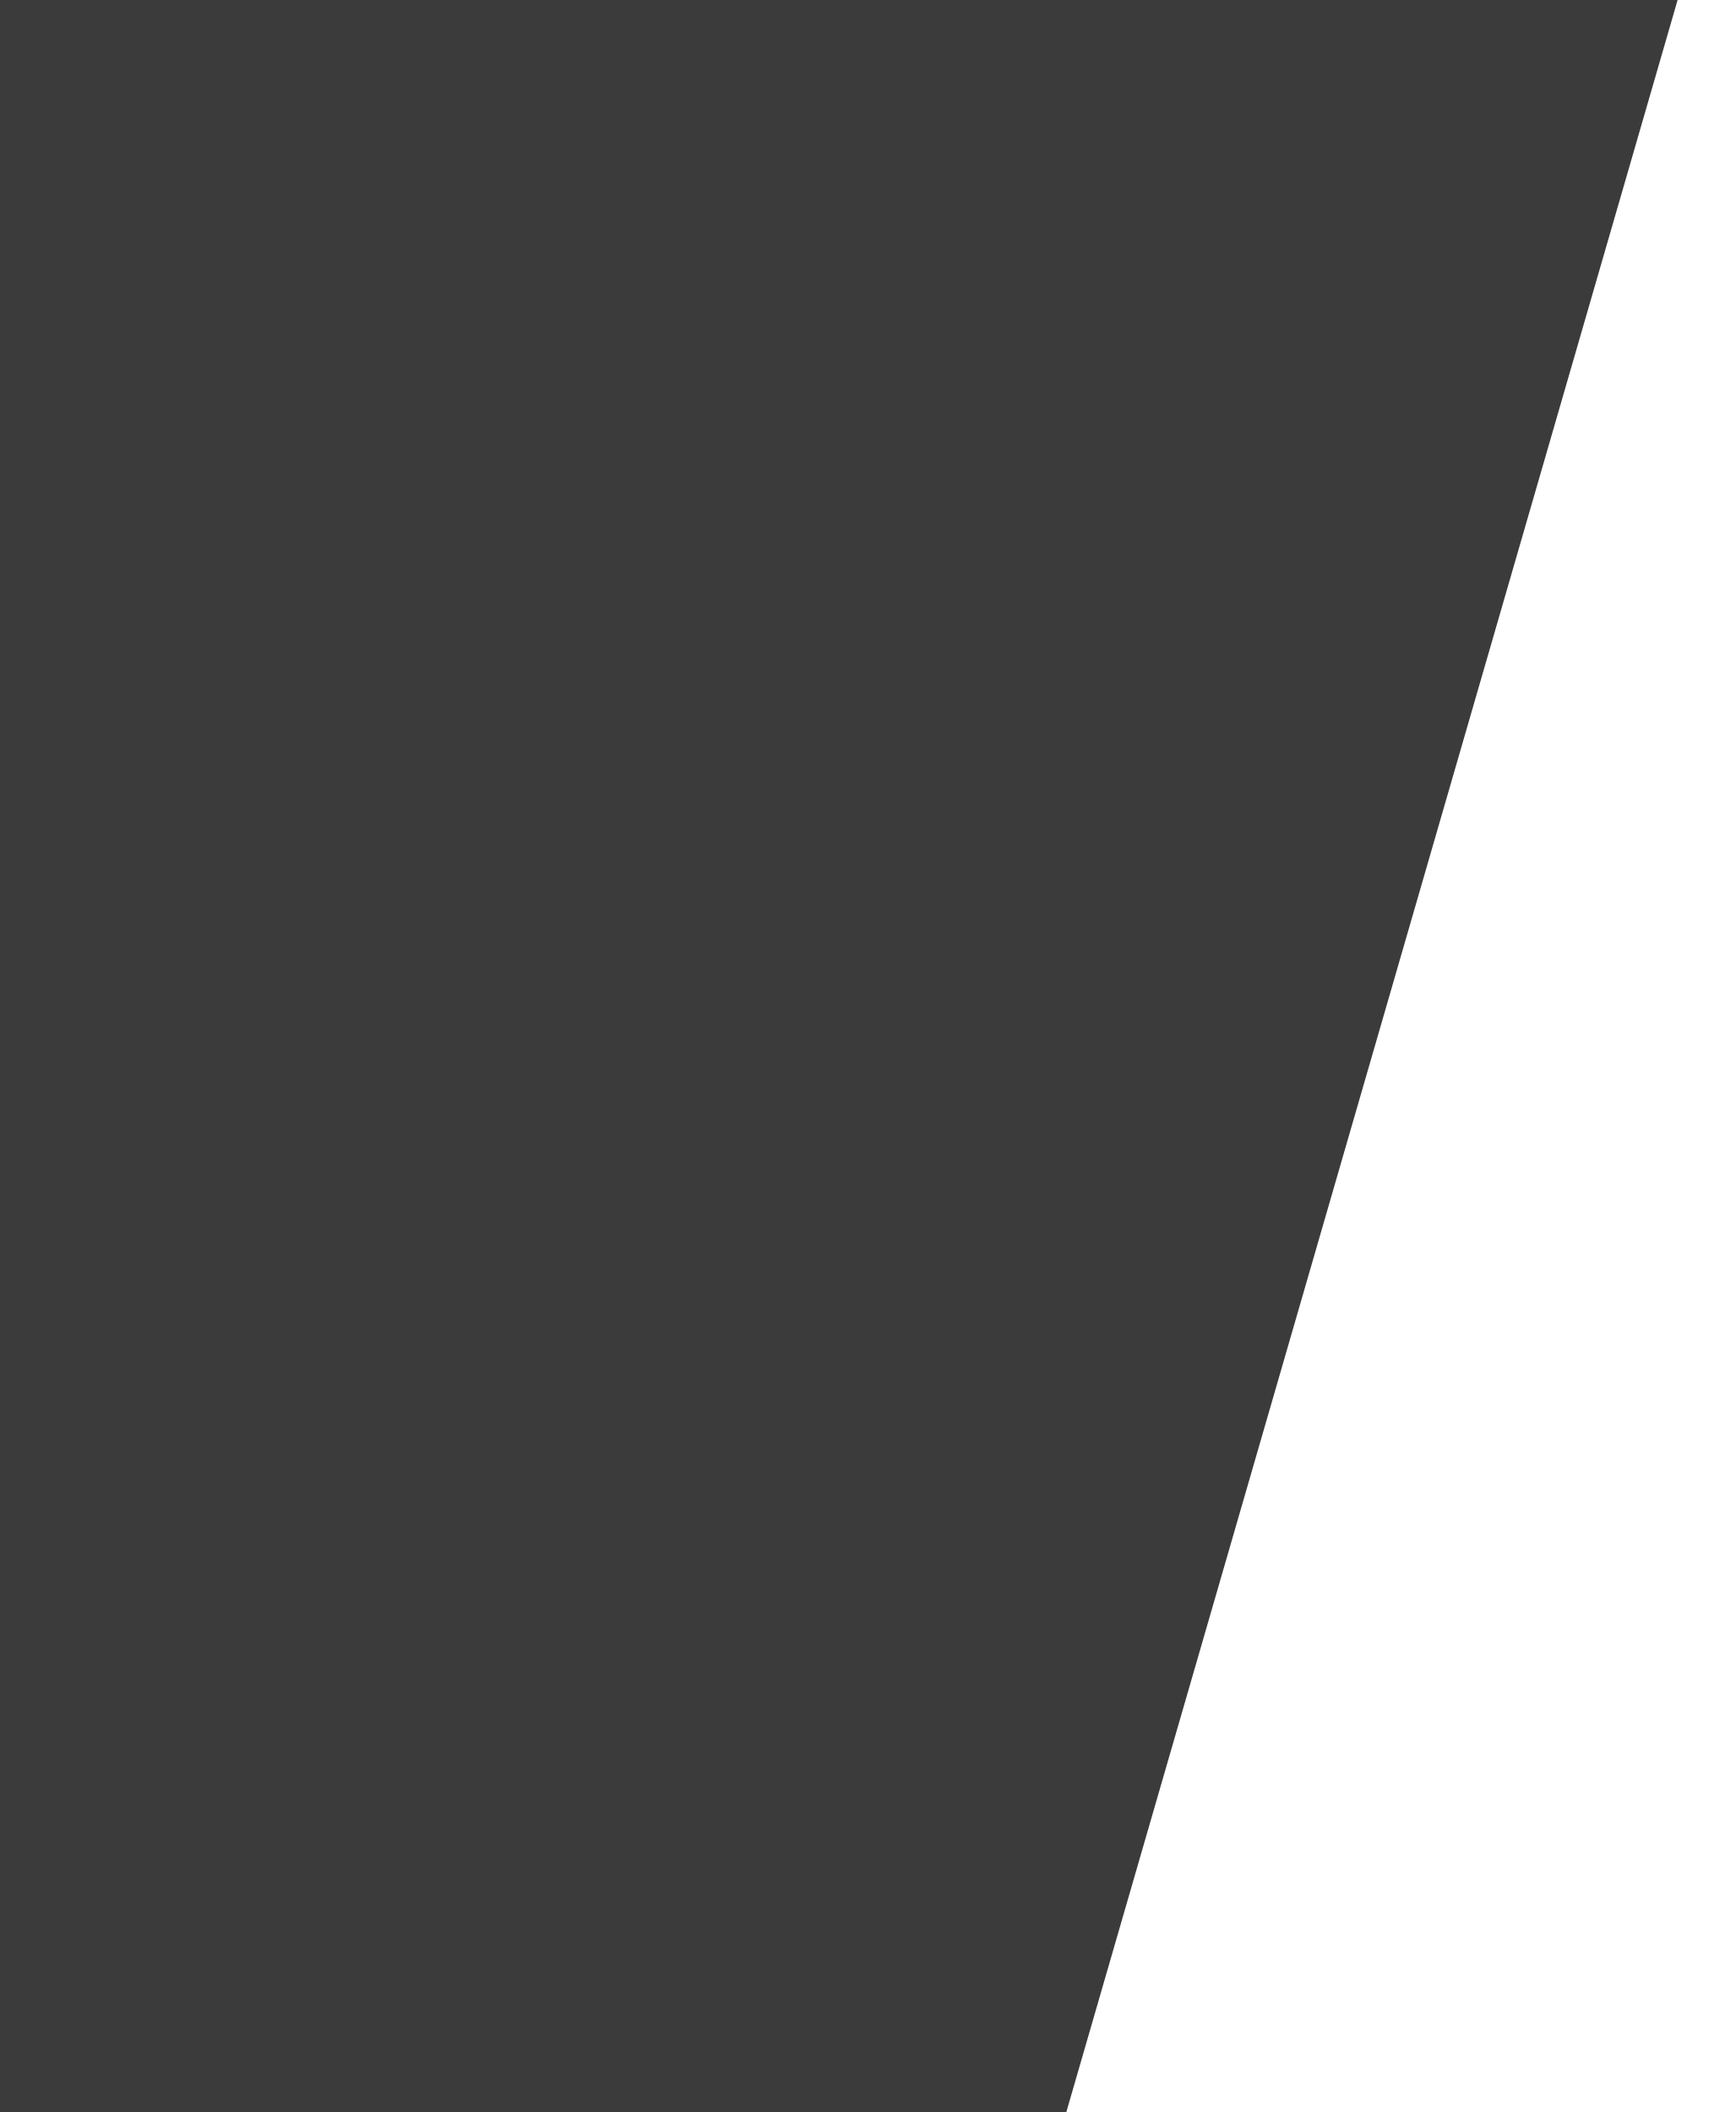
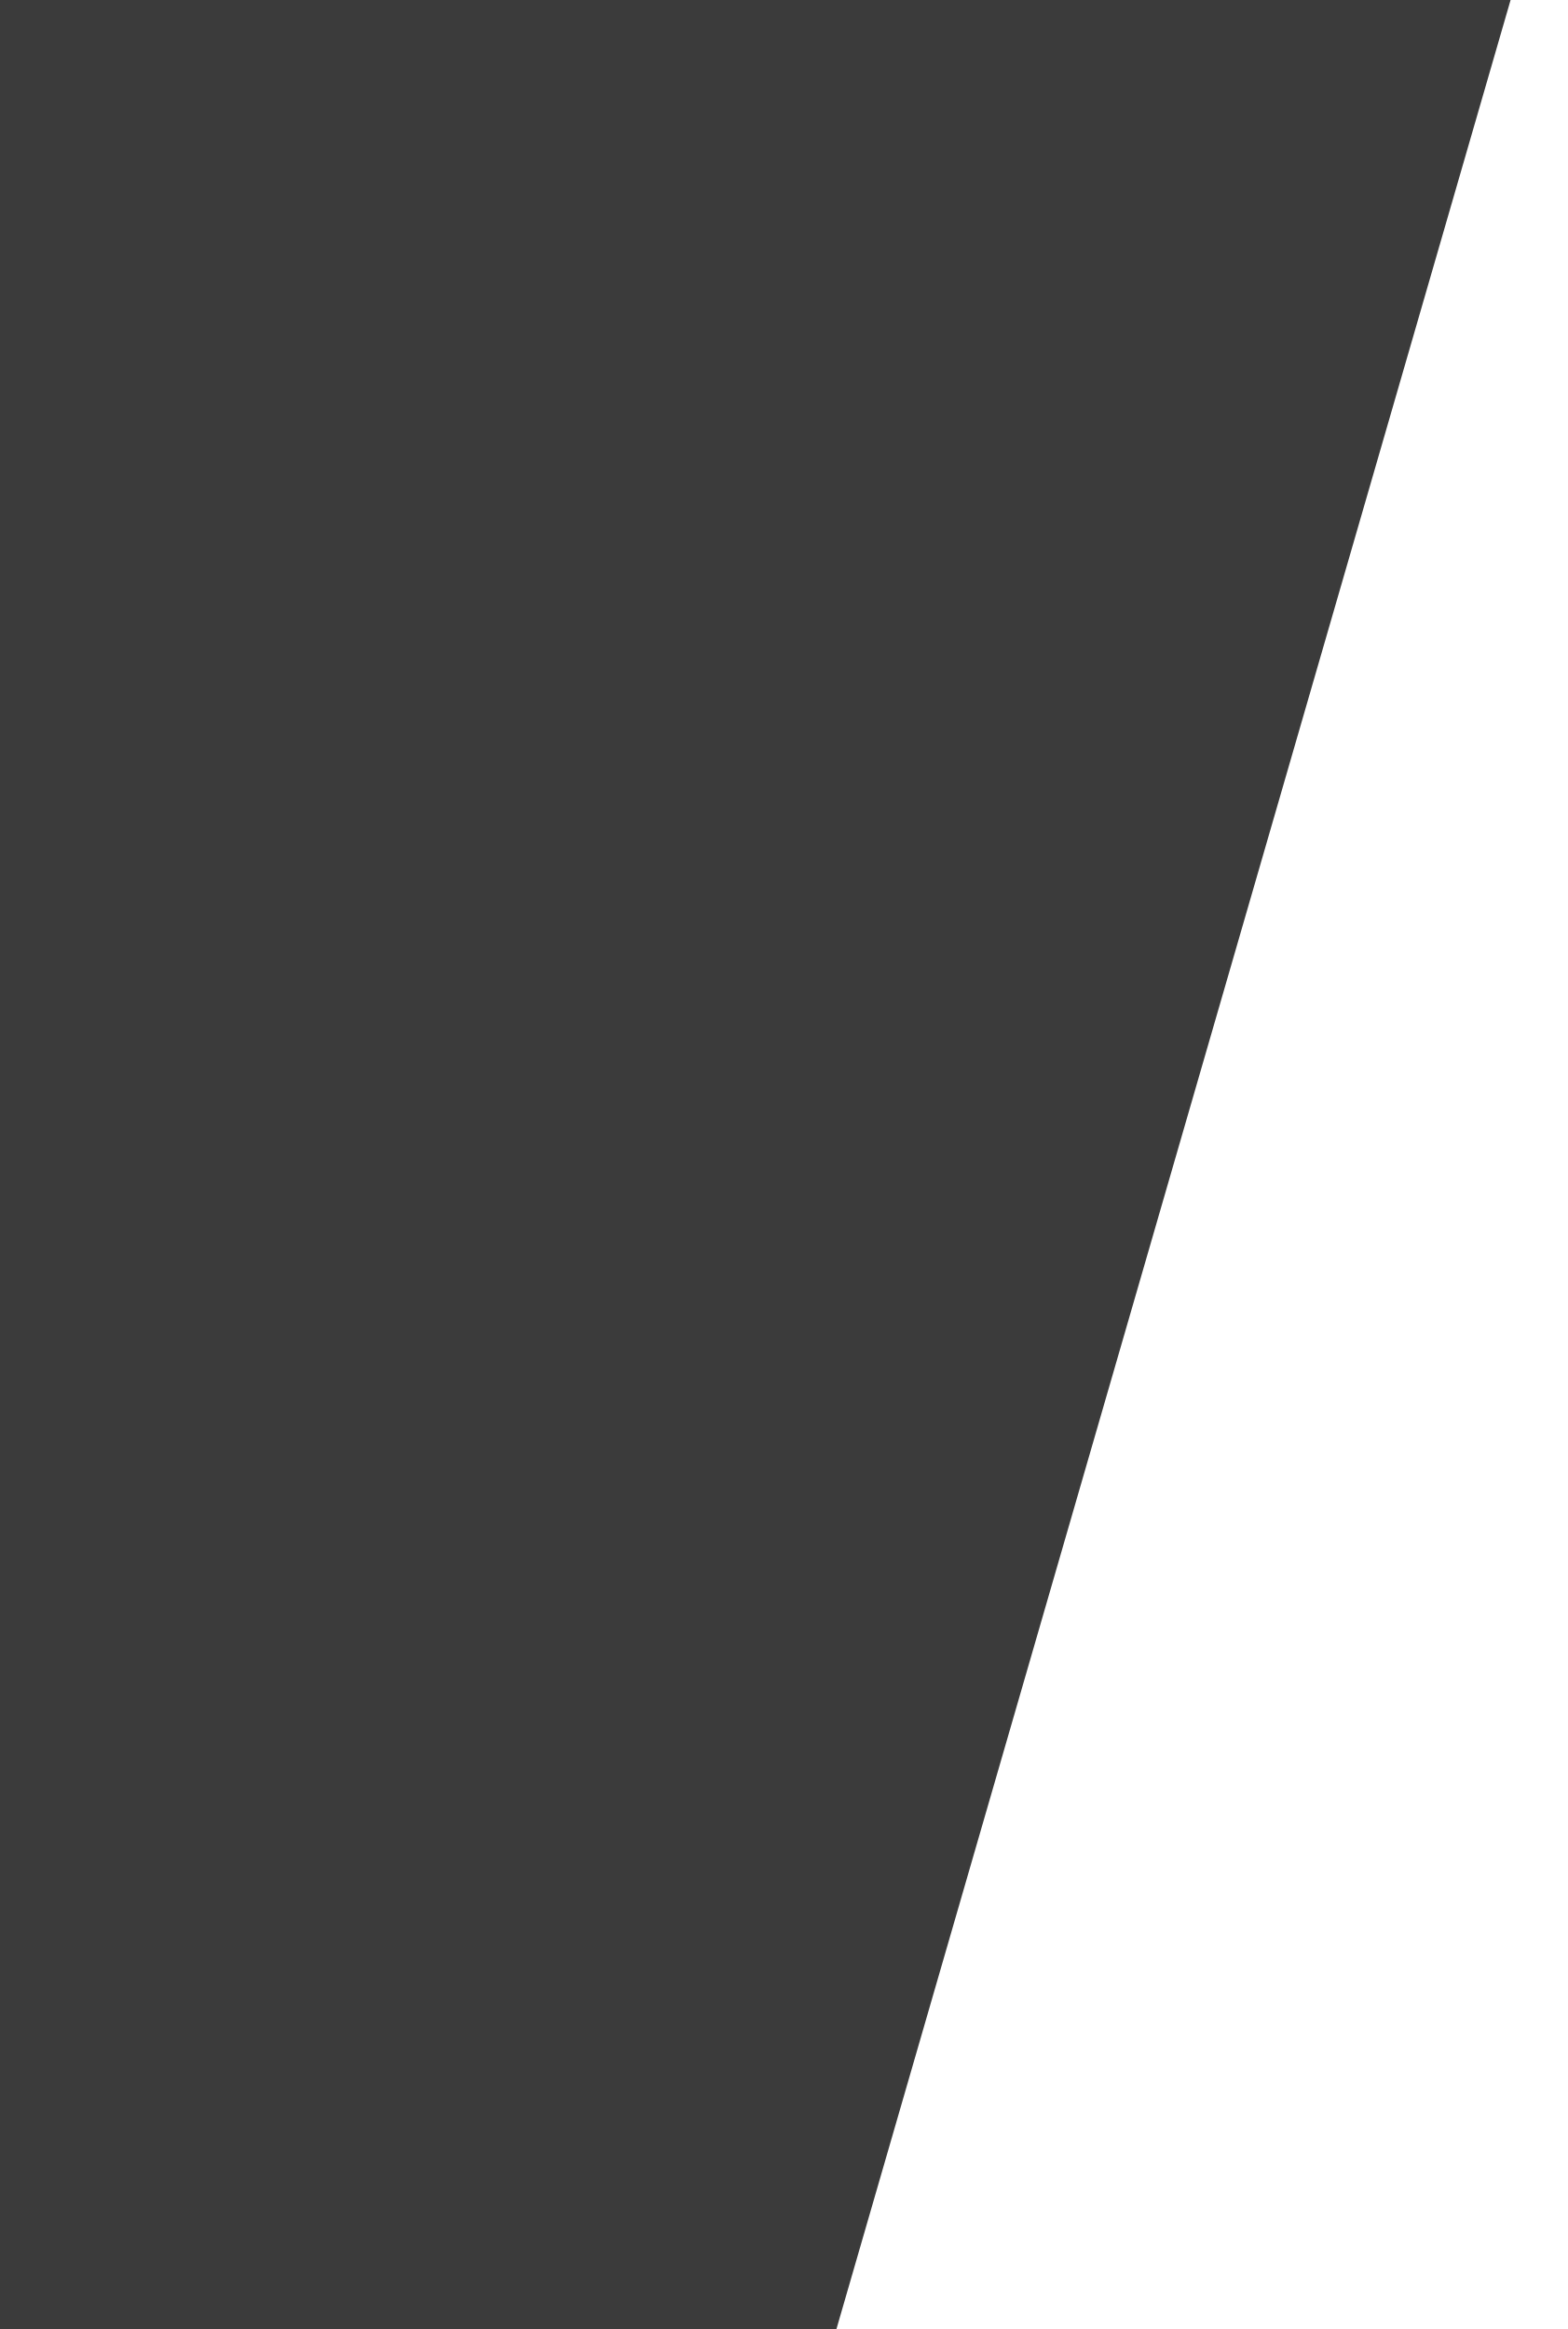
- <svg xmlns="http://www.w3.org/2000/svg" width="631" height="768" viewBox="0 0 631 768" fill="none">
-   <rect x="67.359" y="-233" width="586.086" height="1012" transform="rotate(16.1422 67.3588 -233)" fill="#3B3B3B" />
+ <svg xmlns="http://www.w3.org/2000/svg" width="517" height="768" viewBox="0 0 517 768" fill="none">
+   <rect x="-46.641" y="-226" width="586.086" height="1012" transform="rotate(16.1422 -46.6412 -226)" fill="#3B3B3B" />
</svg>
